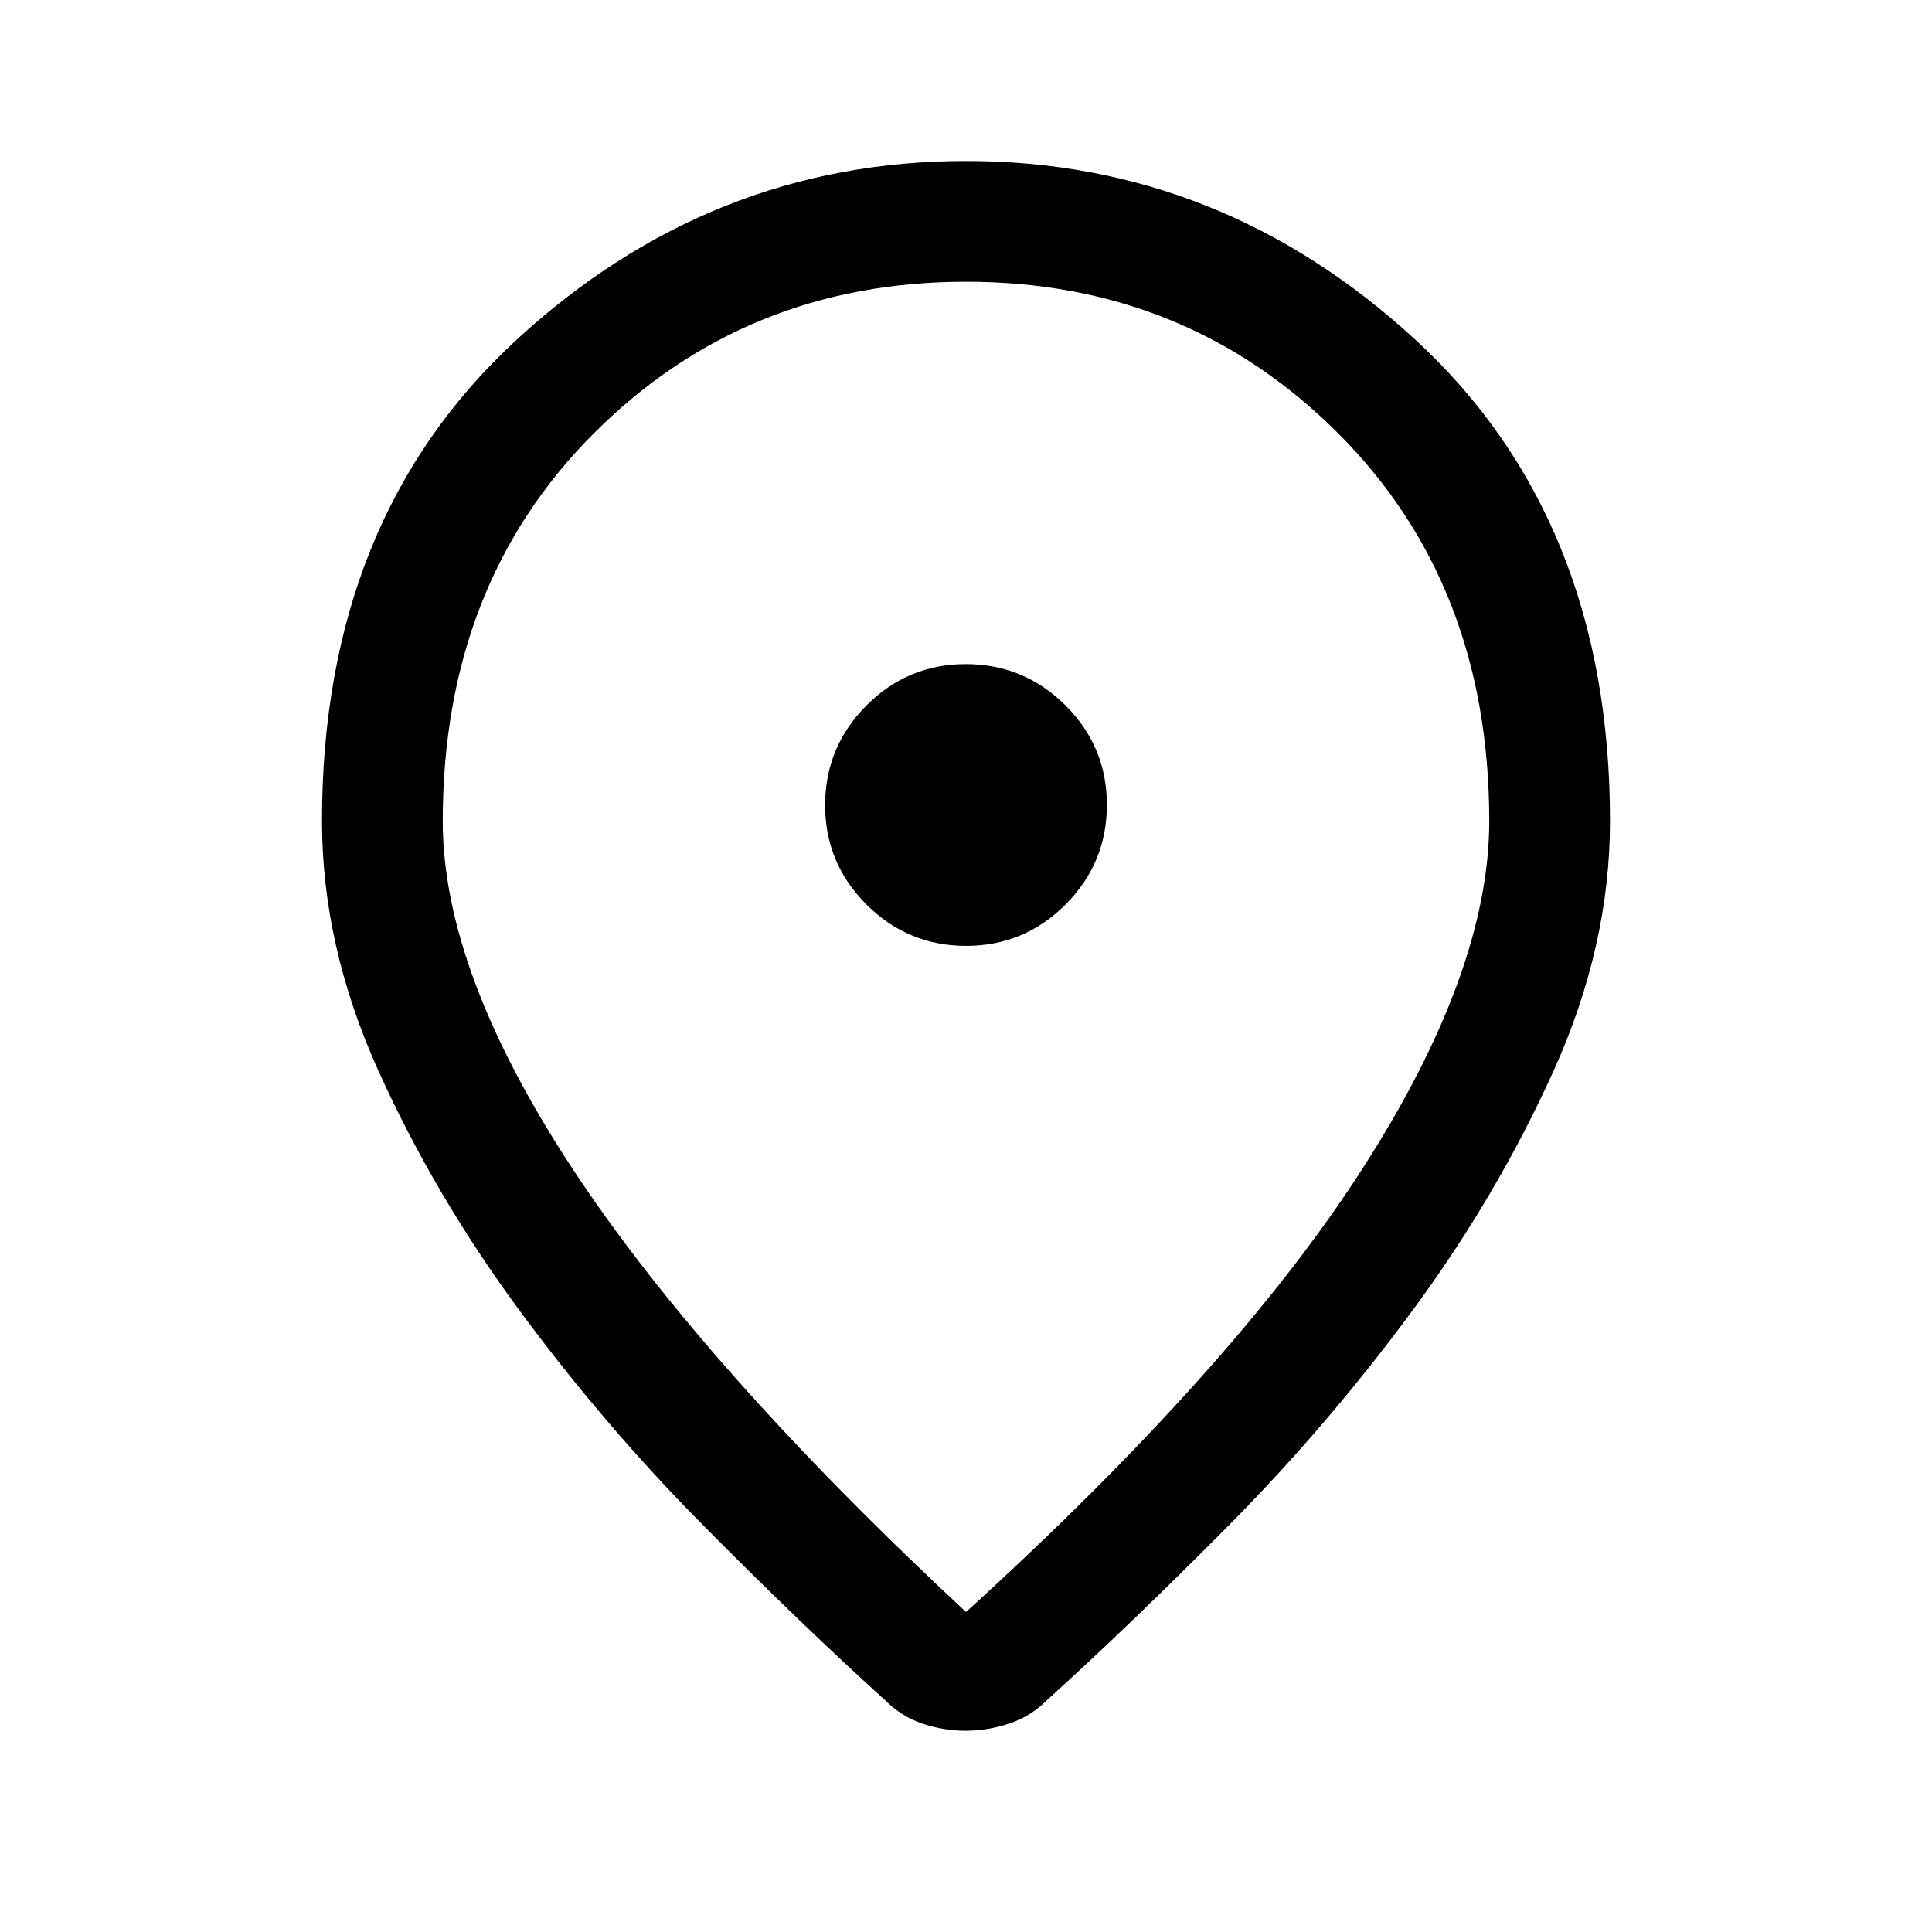
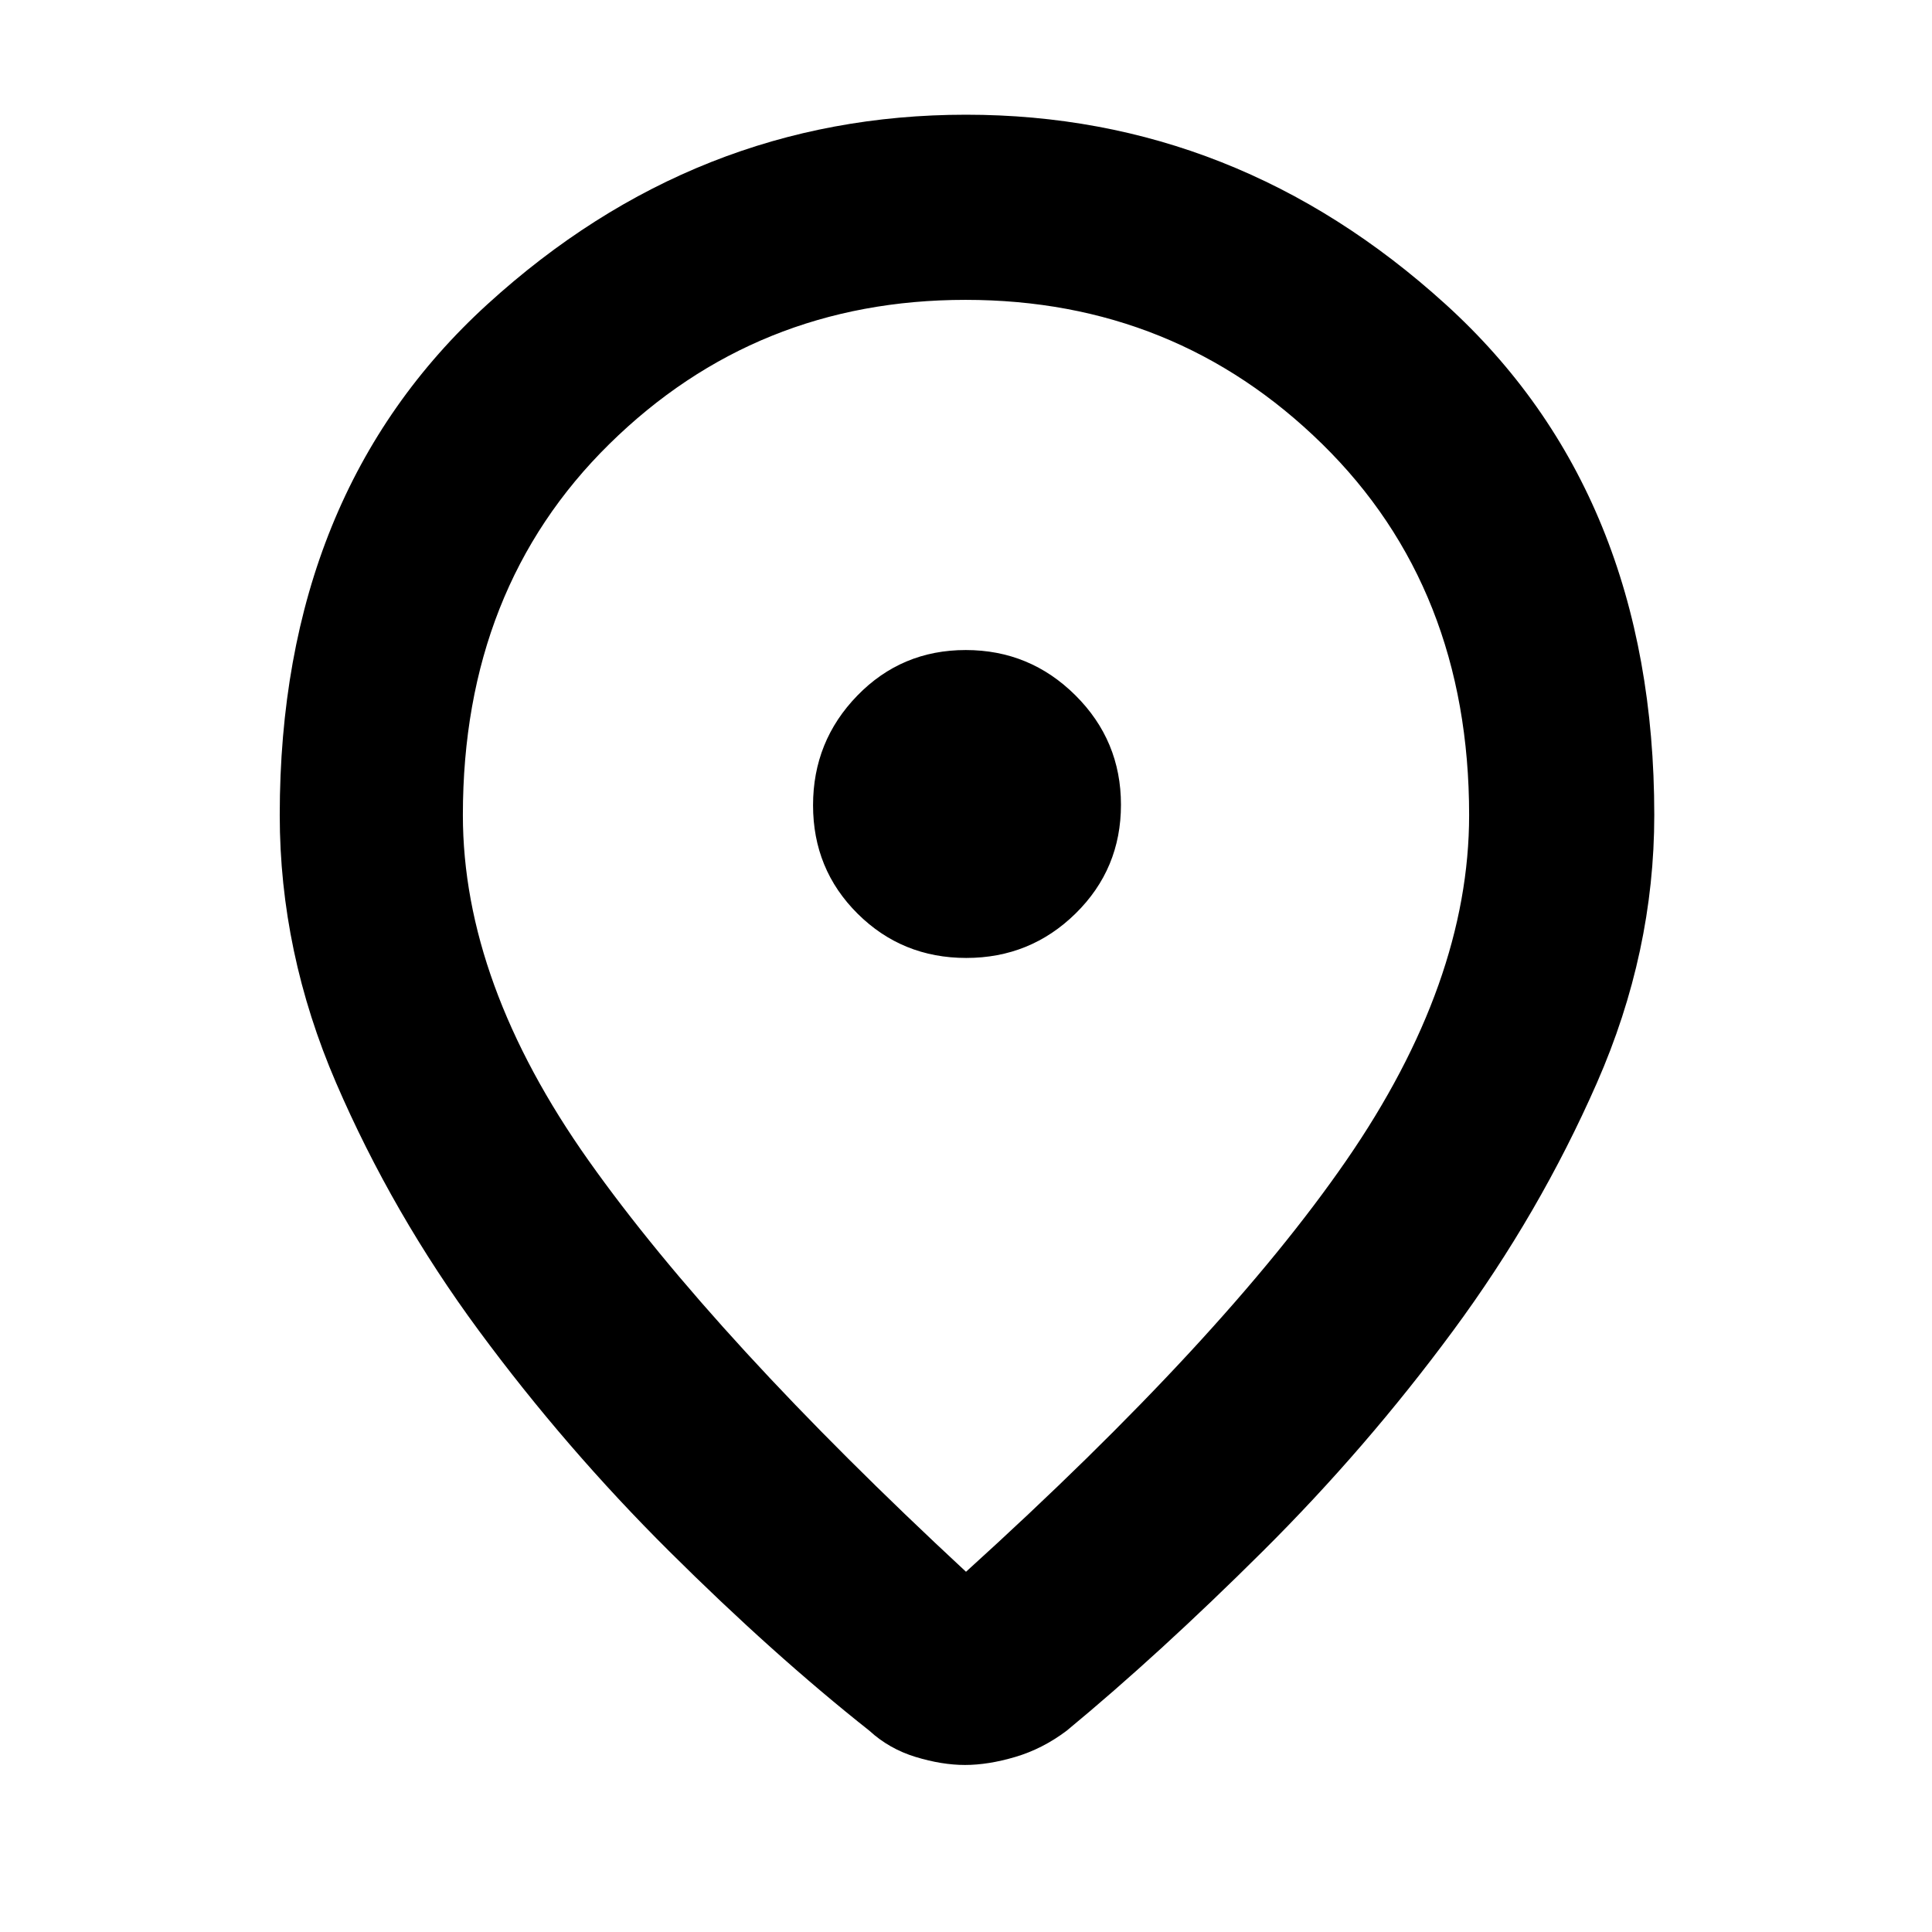
<svg xmlns="http://www.w3.org/2000/svg" height="48" viewBox="0 -960 960 960" width="48">
-   <path d="M480-159q133-121 196.5-219.5T740-552q0-117.79-75.292-192.895Q589.417-820 480-820t-184.708 75.105Q220-669.79 220-552q0 75 65 173.5T480-159Zm-.25 59q-10.75 0-21.25-3.5T440-115q-42-38-91-87.5T258-309q-42-57-70-119t-28-124q0-150 96.5-239T480-880q127 0 223.5 89T800-552q0 62-28 124t-70 119q-42 57-91 106.5T520-115q-8 8-18.75 11.5t-21.5 3.5Zm.25-460Zm.089 70Q509-490 529.5-510.589q20.5-20.588 20.5-49.5Q550-589 529.411-609.5q-20.588-20.5-49.5-20.5Q451-630 430.5-609.411q-20.5 20.588-20.5 49.5Q410-531 430.589-510.5q20.588 20.5 49.5 20.5Z" />
+   <path d="M480-179q128-116 189-204.419 61-88.42 61-171.581 0-112.758-73.012-184.379Q583.977-811 479.78-811t-176.988 71.621Q230-667.758 230-555q0 83.441 62.5 171.72Q355-295 480-179Zm-.489 96Q468-83 454.91-87q-13.089-4-22.91-13-48-38-99.503-89.226t-94.5-109.5Q195-357 167-421.938 139-486.875 139-555q0-159.719 103.253-253.86Q345.506-903 480-903q134.494 0 238.247 94.14Q822-714.719 822-555q0 68.125-28.5 133.062Q765-357 722.003-298.726t-94.5 109.5Q576-138 530-100q-11.955 9-25.466 13-13.512 4-25.023 4ZM480-560Zm.133 76Q512-484 534.5-506.133q22.5-22.133 22.5-54T534.367-614.5q-22.633-22.5-54.5-22.5T426-614.367q-22 22.633-22 54.5T426.133-506q22.133 22 54 22Z" />
</svg>
